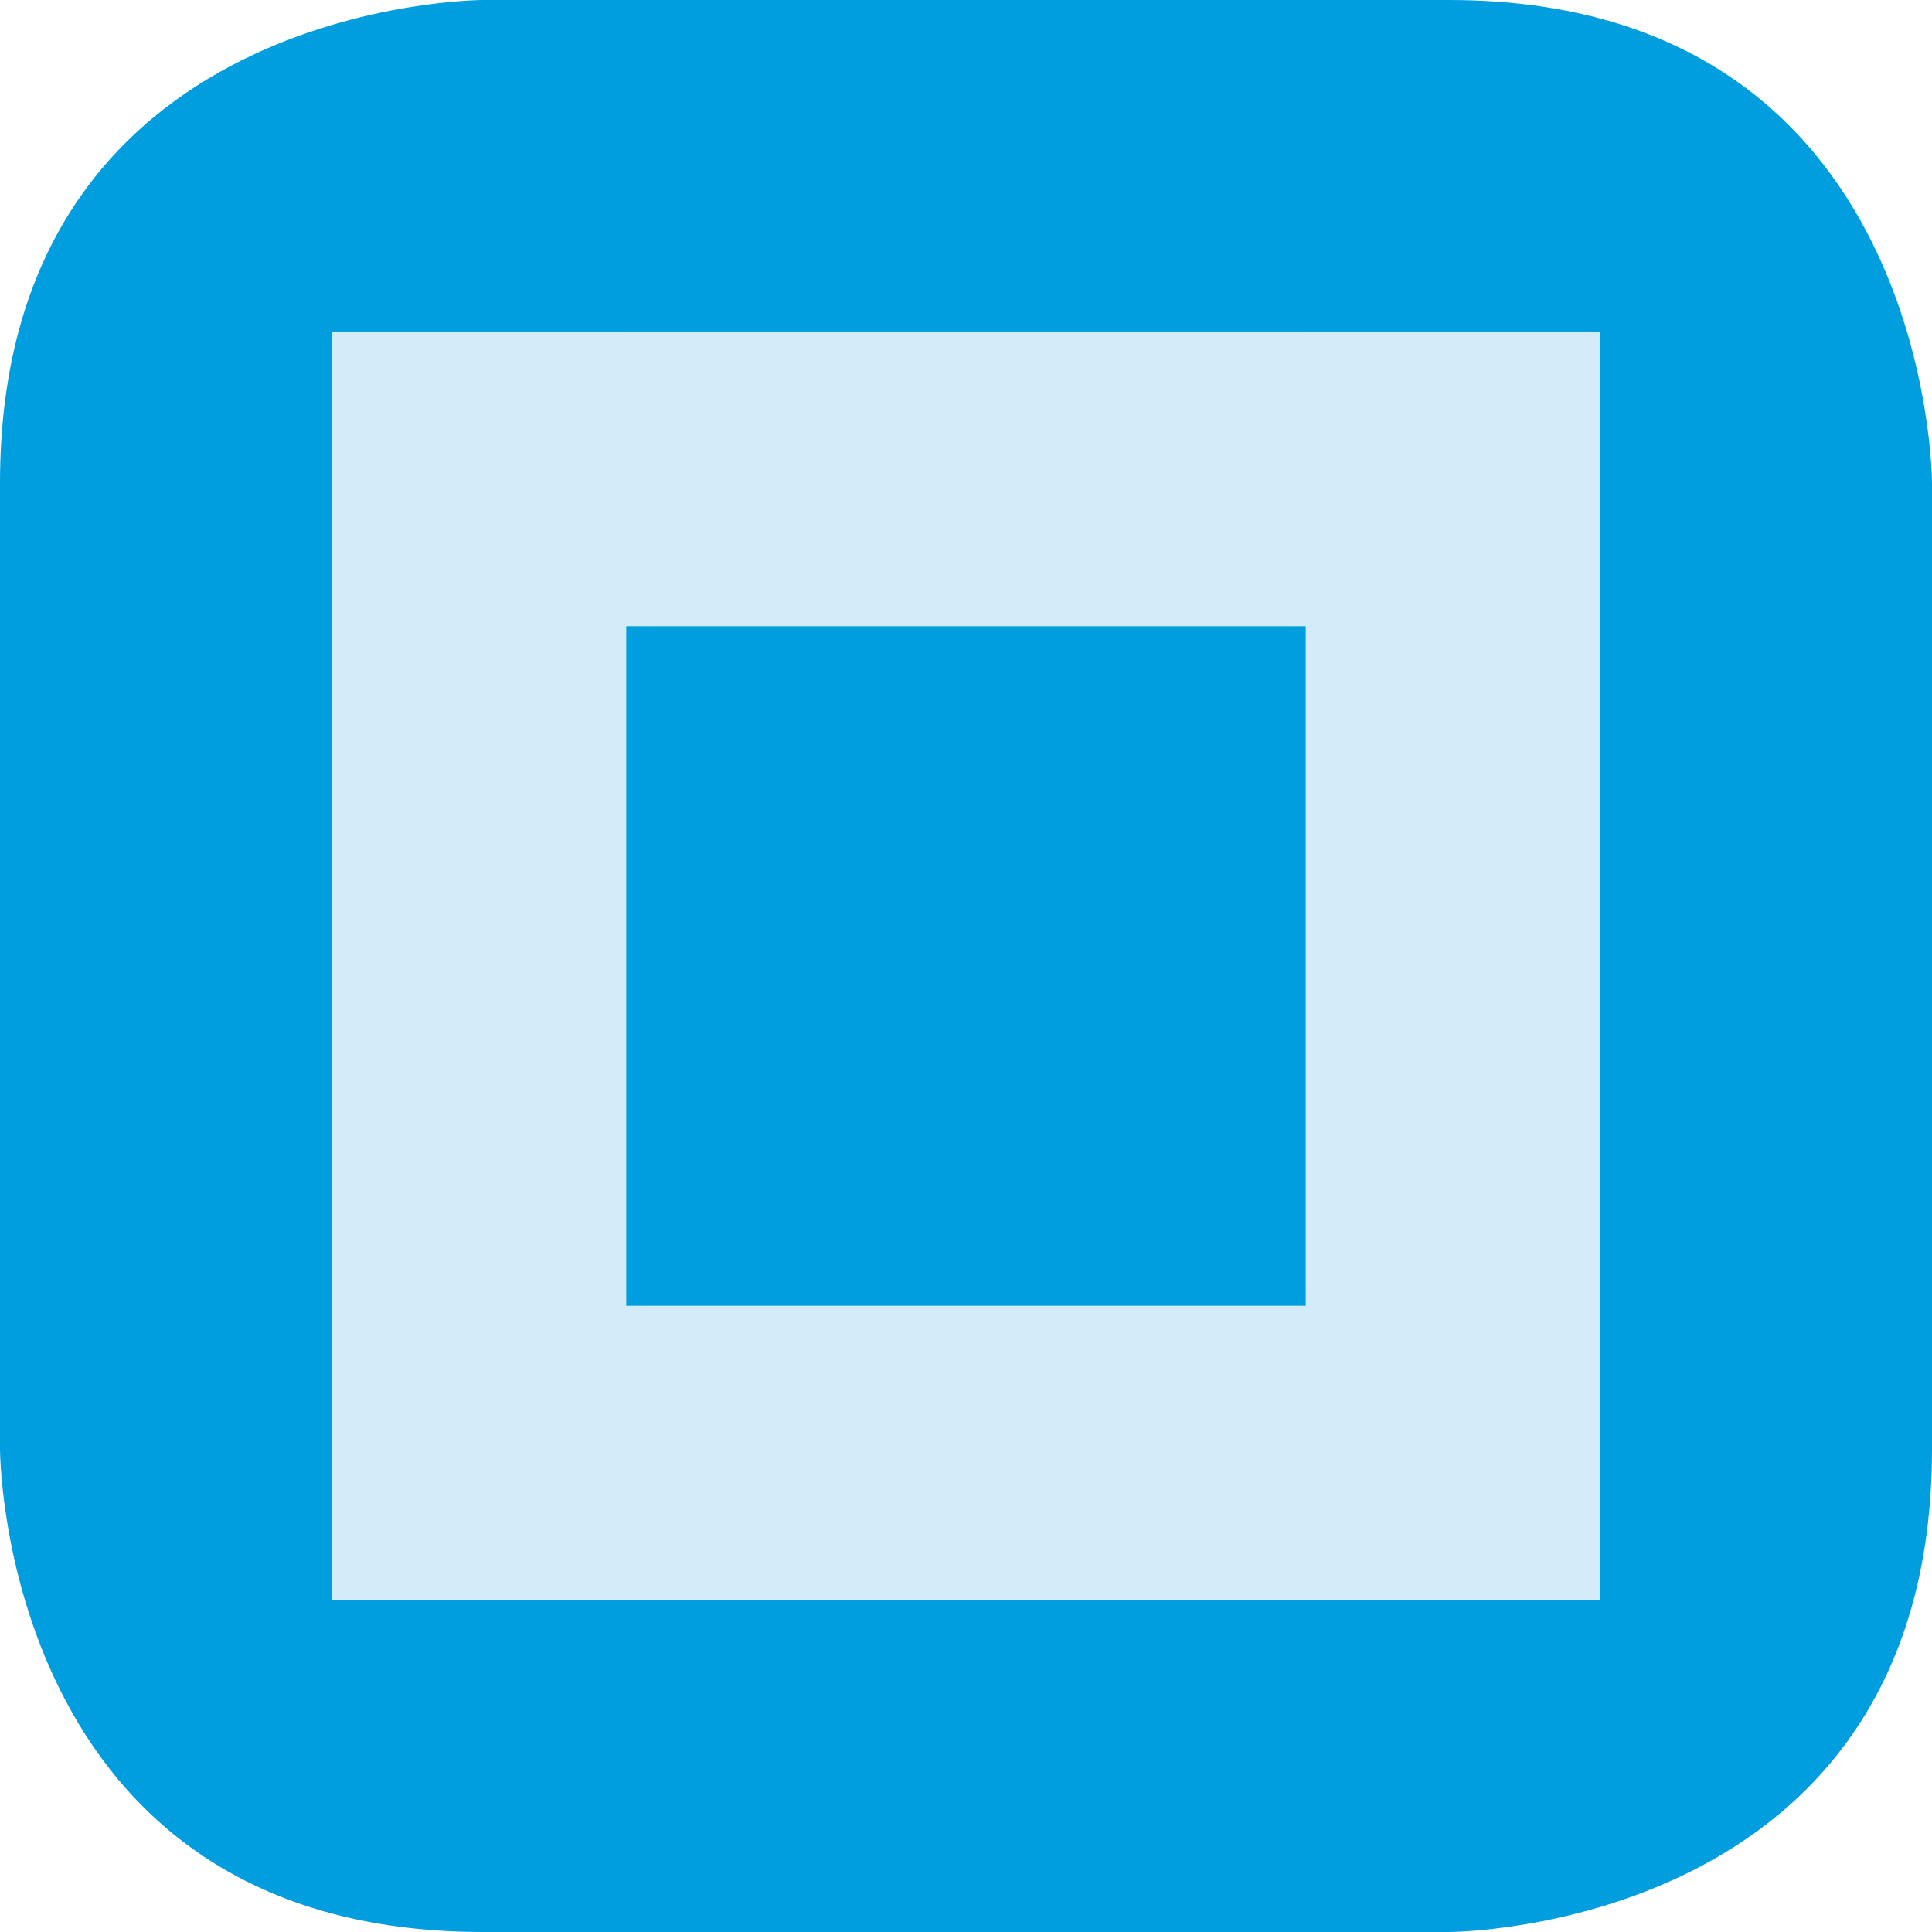
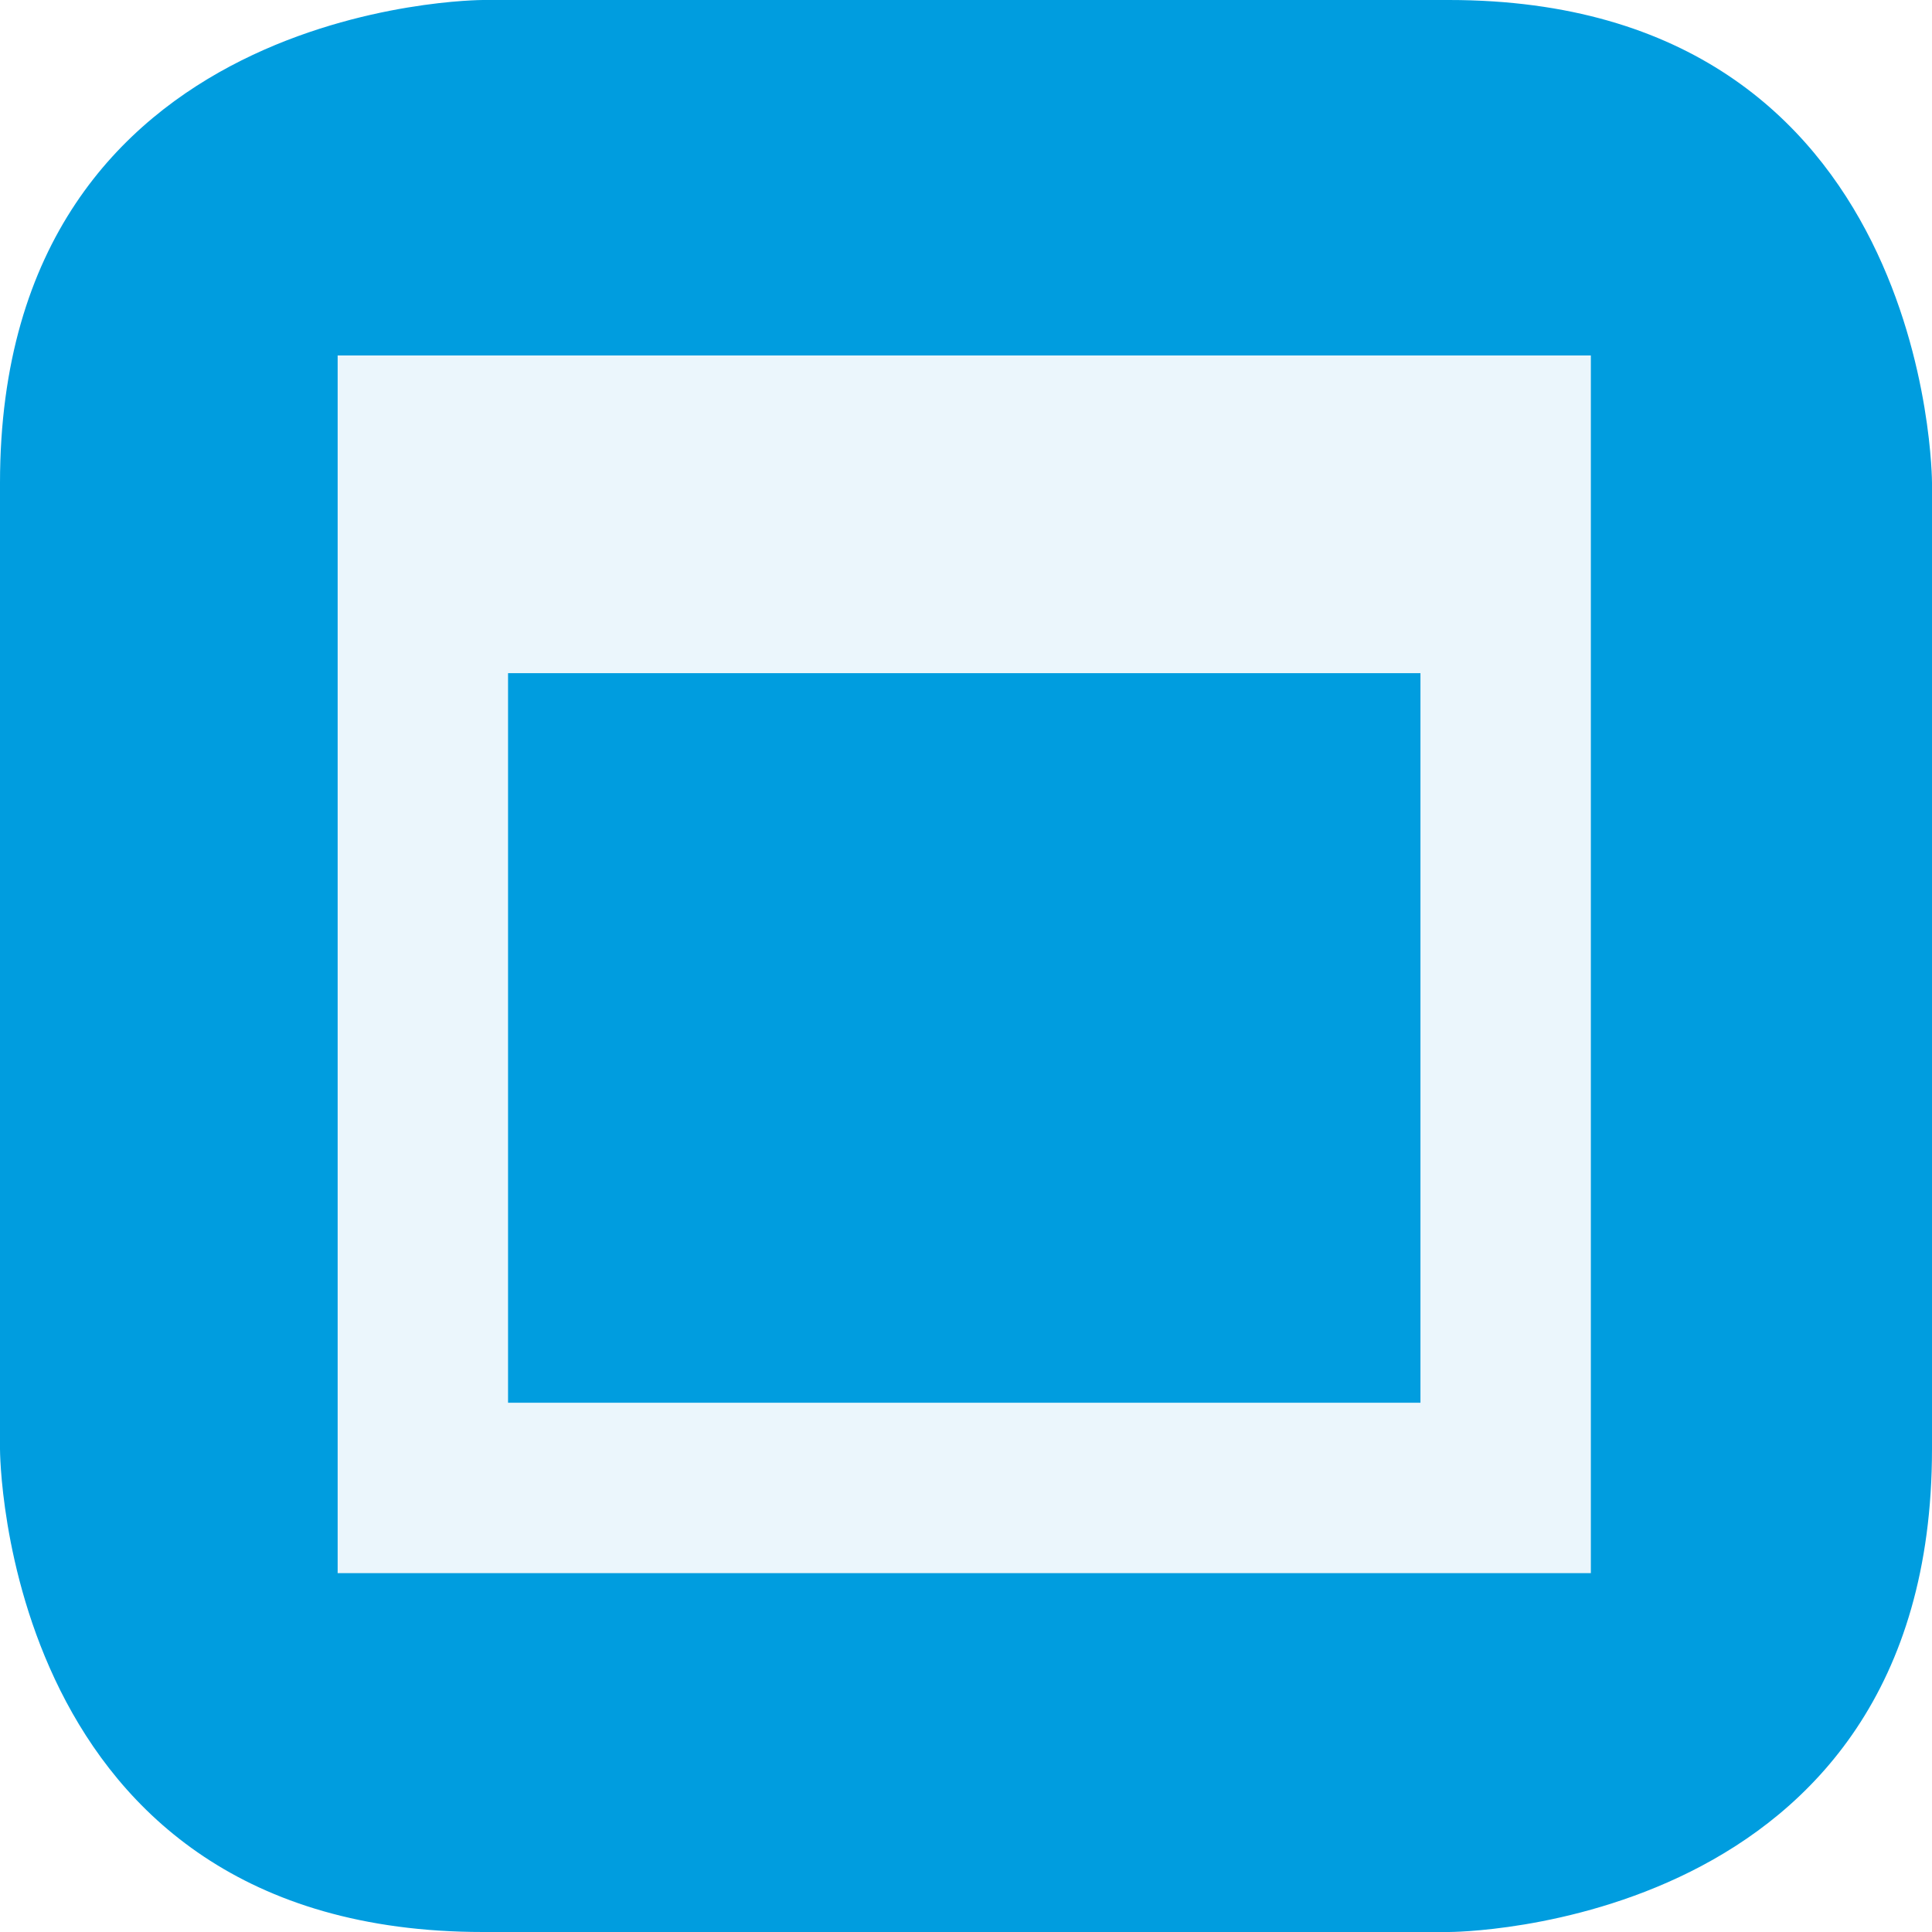
<svg xmlns="http://www.w3.org/2000/svg" version="1.1" id="Vrstva_1" x="0px" y="0px" width="22.676px" height="22.676px" viewBox="0 0 22.676 22.676" enable-background="new 0 0 22.676 22.676" xml:space="preserve">
-   <defs id="defs13" />
-   <g id="g8">
-     <g id="g6">
-       <path d="m 5.669,1.783371e-7 c 0,0 -5.669,0 -5.669,5.669 V 17.008 c 0,0 0,5.668 5.669,5.668 h 11.337 c 0,0 5.67,0 5.67,-5.668 V 5.669 c 0,0 0,-5.669 -5.67,-5.669 z" id="path2" style="fill:#009ddf" />
-       <g id="g4536" transform="translate(-0.5676201,0.2829573)">
-         <rect y="3.608" x="4.459" height="3.459" width="14.893" id="rect17" style="opacity:1;fill:#d4ecf9;fill-opacity:1;stroke:none;stroke-width:1.123;stroke-opacity:1" />
-         <rect y="15.043" x="4.459" height="3.459" width="14.893" id="rect17-3" style="opacity:1;fill:#d4ecf9;fill-opacity:1;stroke:none;stroke-width:1.123;stroke-opacity:1" />
-         <rect transform="rotate(90)" y="-7.918" x="3.608" height="3.459" width="14.893" id="rect17-3-6" style="opacity:1;fill:#d4ecf9;fill-opacity:1;stroke:none;stroke-width:1.123;stroke-opacity:1" />
-         <rect transform="rotate(90)" y="-19.352" x="3.608" height="3.459" width="14.893" id="rect17-3-6-7" style="opacity:1;fill:#d4ecf9;fill-opacity:1;stroke:none;stroke-width:1.123;stroke-opacity:1" />
-       </g>
-     </g>
+   <g>
+     <path fill="#009DDF" d="M5.669,0C5.669,0,0,0,0,5.669v11.339c0,0,0,5.668,5.669,5.668h11.337c0,0,5.67,0,5.67-5.668V5.669   c0,0,0-5.669-5.67-5.669H5.669z" />
+     <path fill="#EBF6FC" d="M18.672,4.172H3.963v14.292h14.709 M5.963,7.901h10.709v8.563H5.963V7.901z" />
  </g>
</svg>
